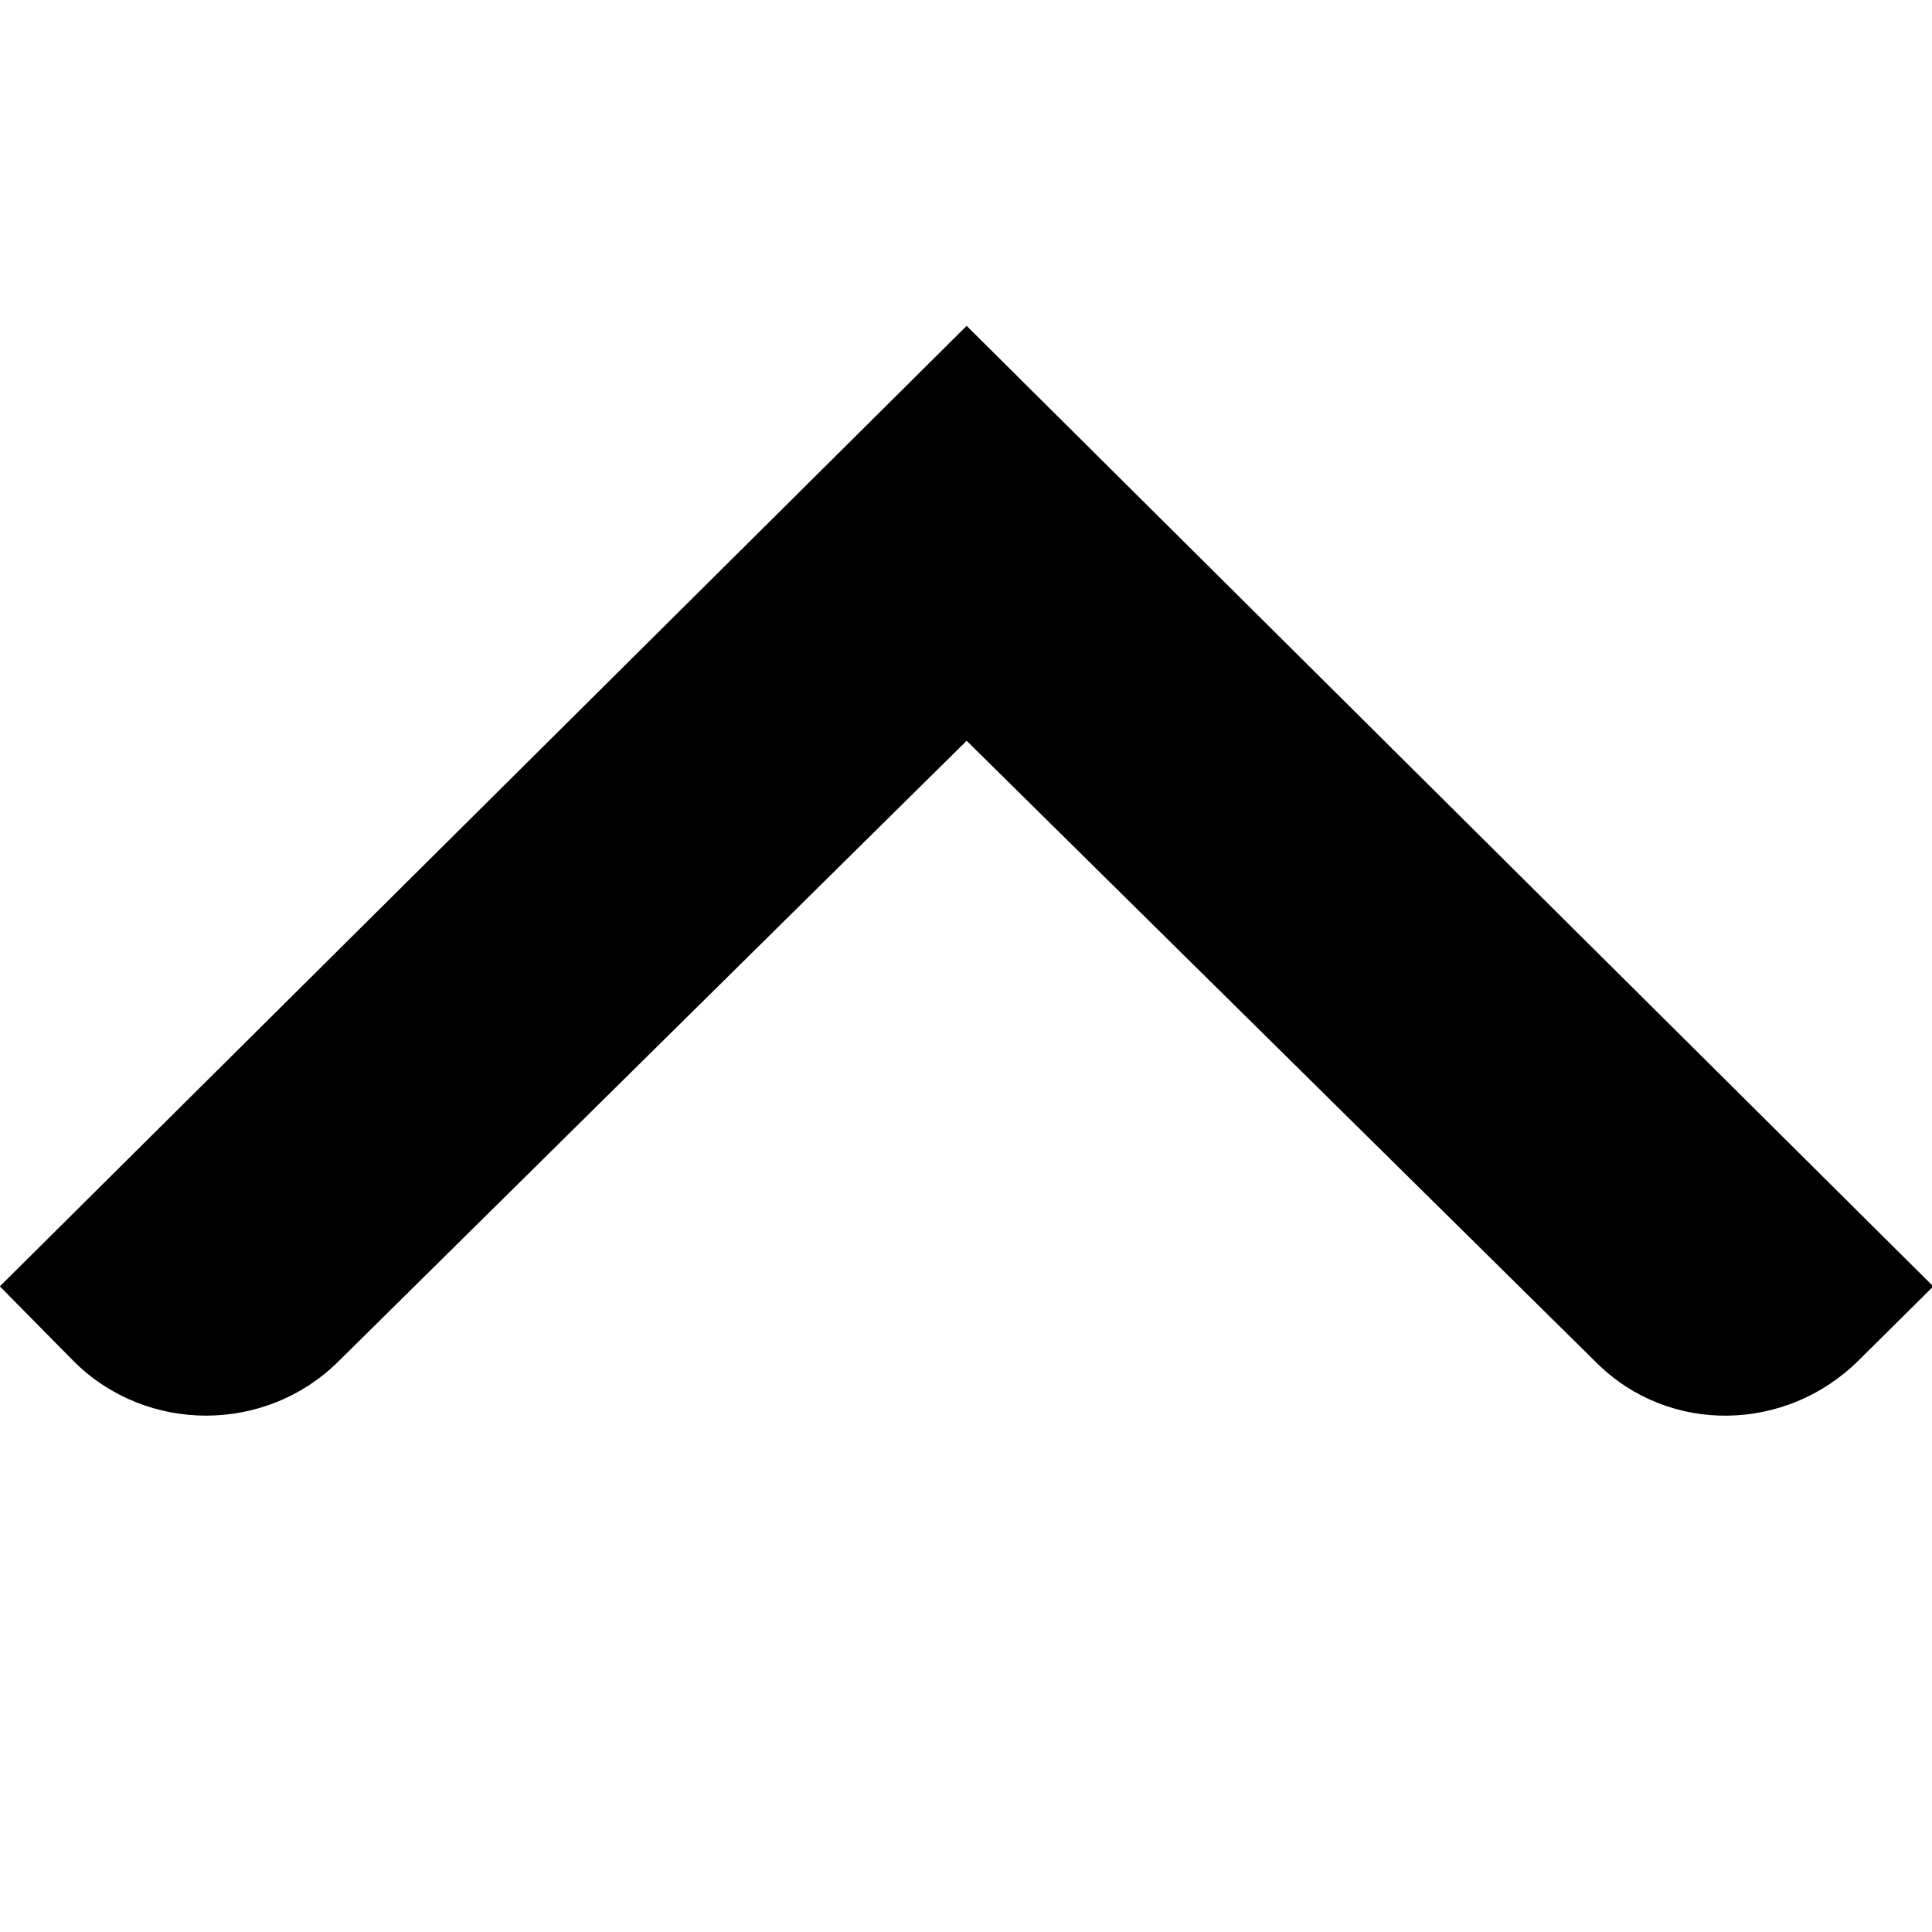
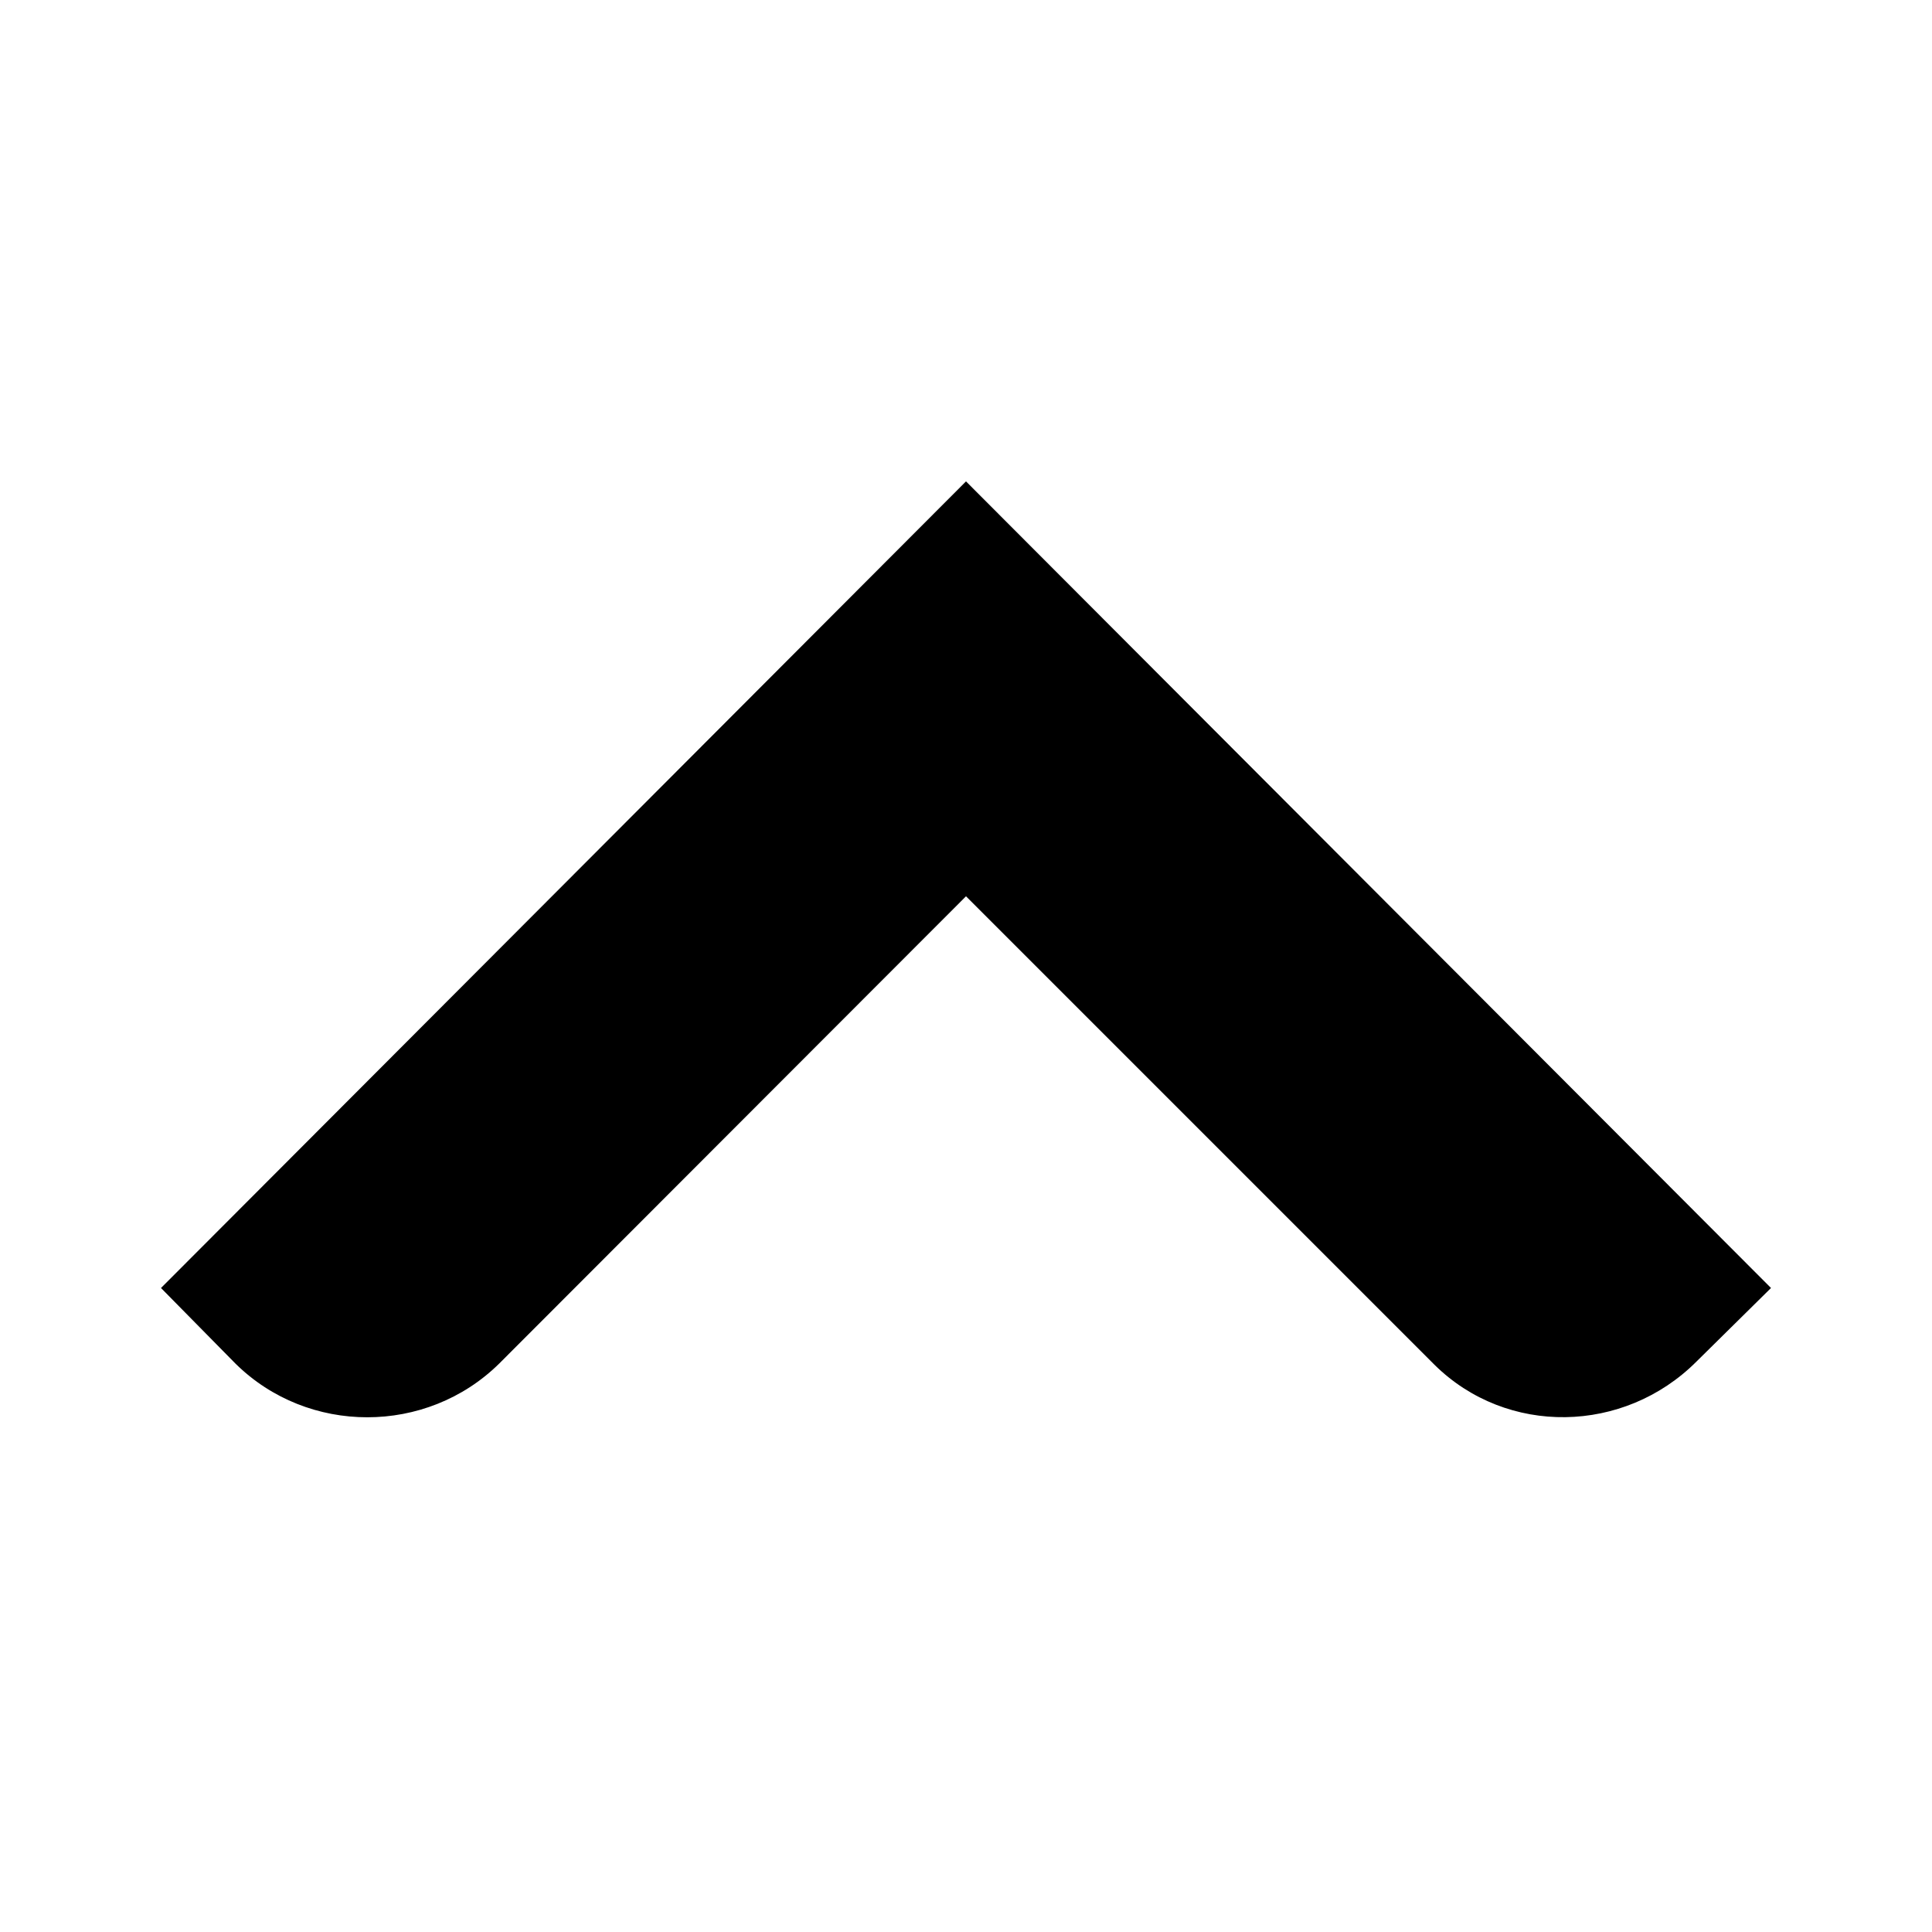
<svg xmlns="http://www.w3.org/2000/svg" width="12" height="12" viewBox="0 0 12 12">
  <g id="up">
-     <path id="arrow" d="M-0.001,7.99 L0.462,8.459 C0.912,8.904 1.648,8.904 2.099,8.459 L6.004,4.601 L9.919,8.467 C10.369,8.912 11.095,8.897 11.545,8.449 L12.008,7.99 L6.004,2.024 L6.004,2.033 L6.004,2.024 L-0.001,7.99" />
+     <path id="arrow" d="M1 8l.463.47c.45.444 1.186.444 1.637 0L6 5.567l2.91 2.91c.45.444 1.177.43 1.627-.02L11 8 6 2.99V3v-.01L1 8" />
  </g>
</svg>
